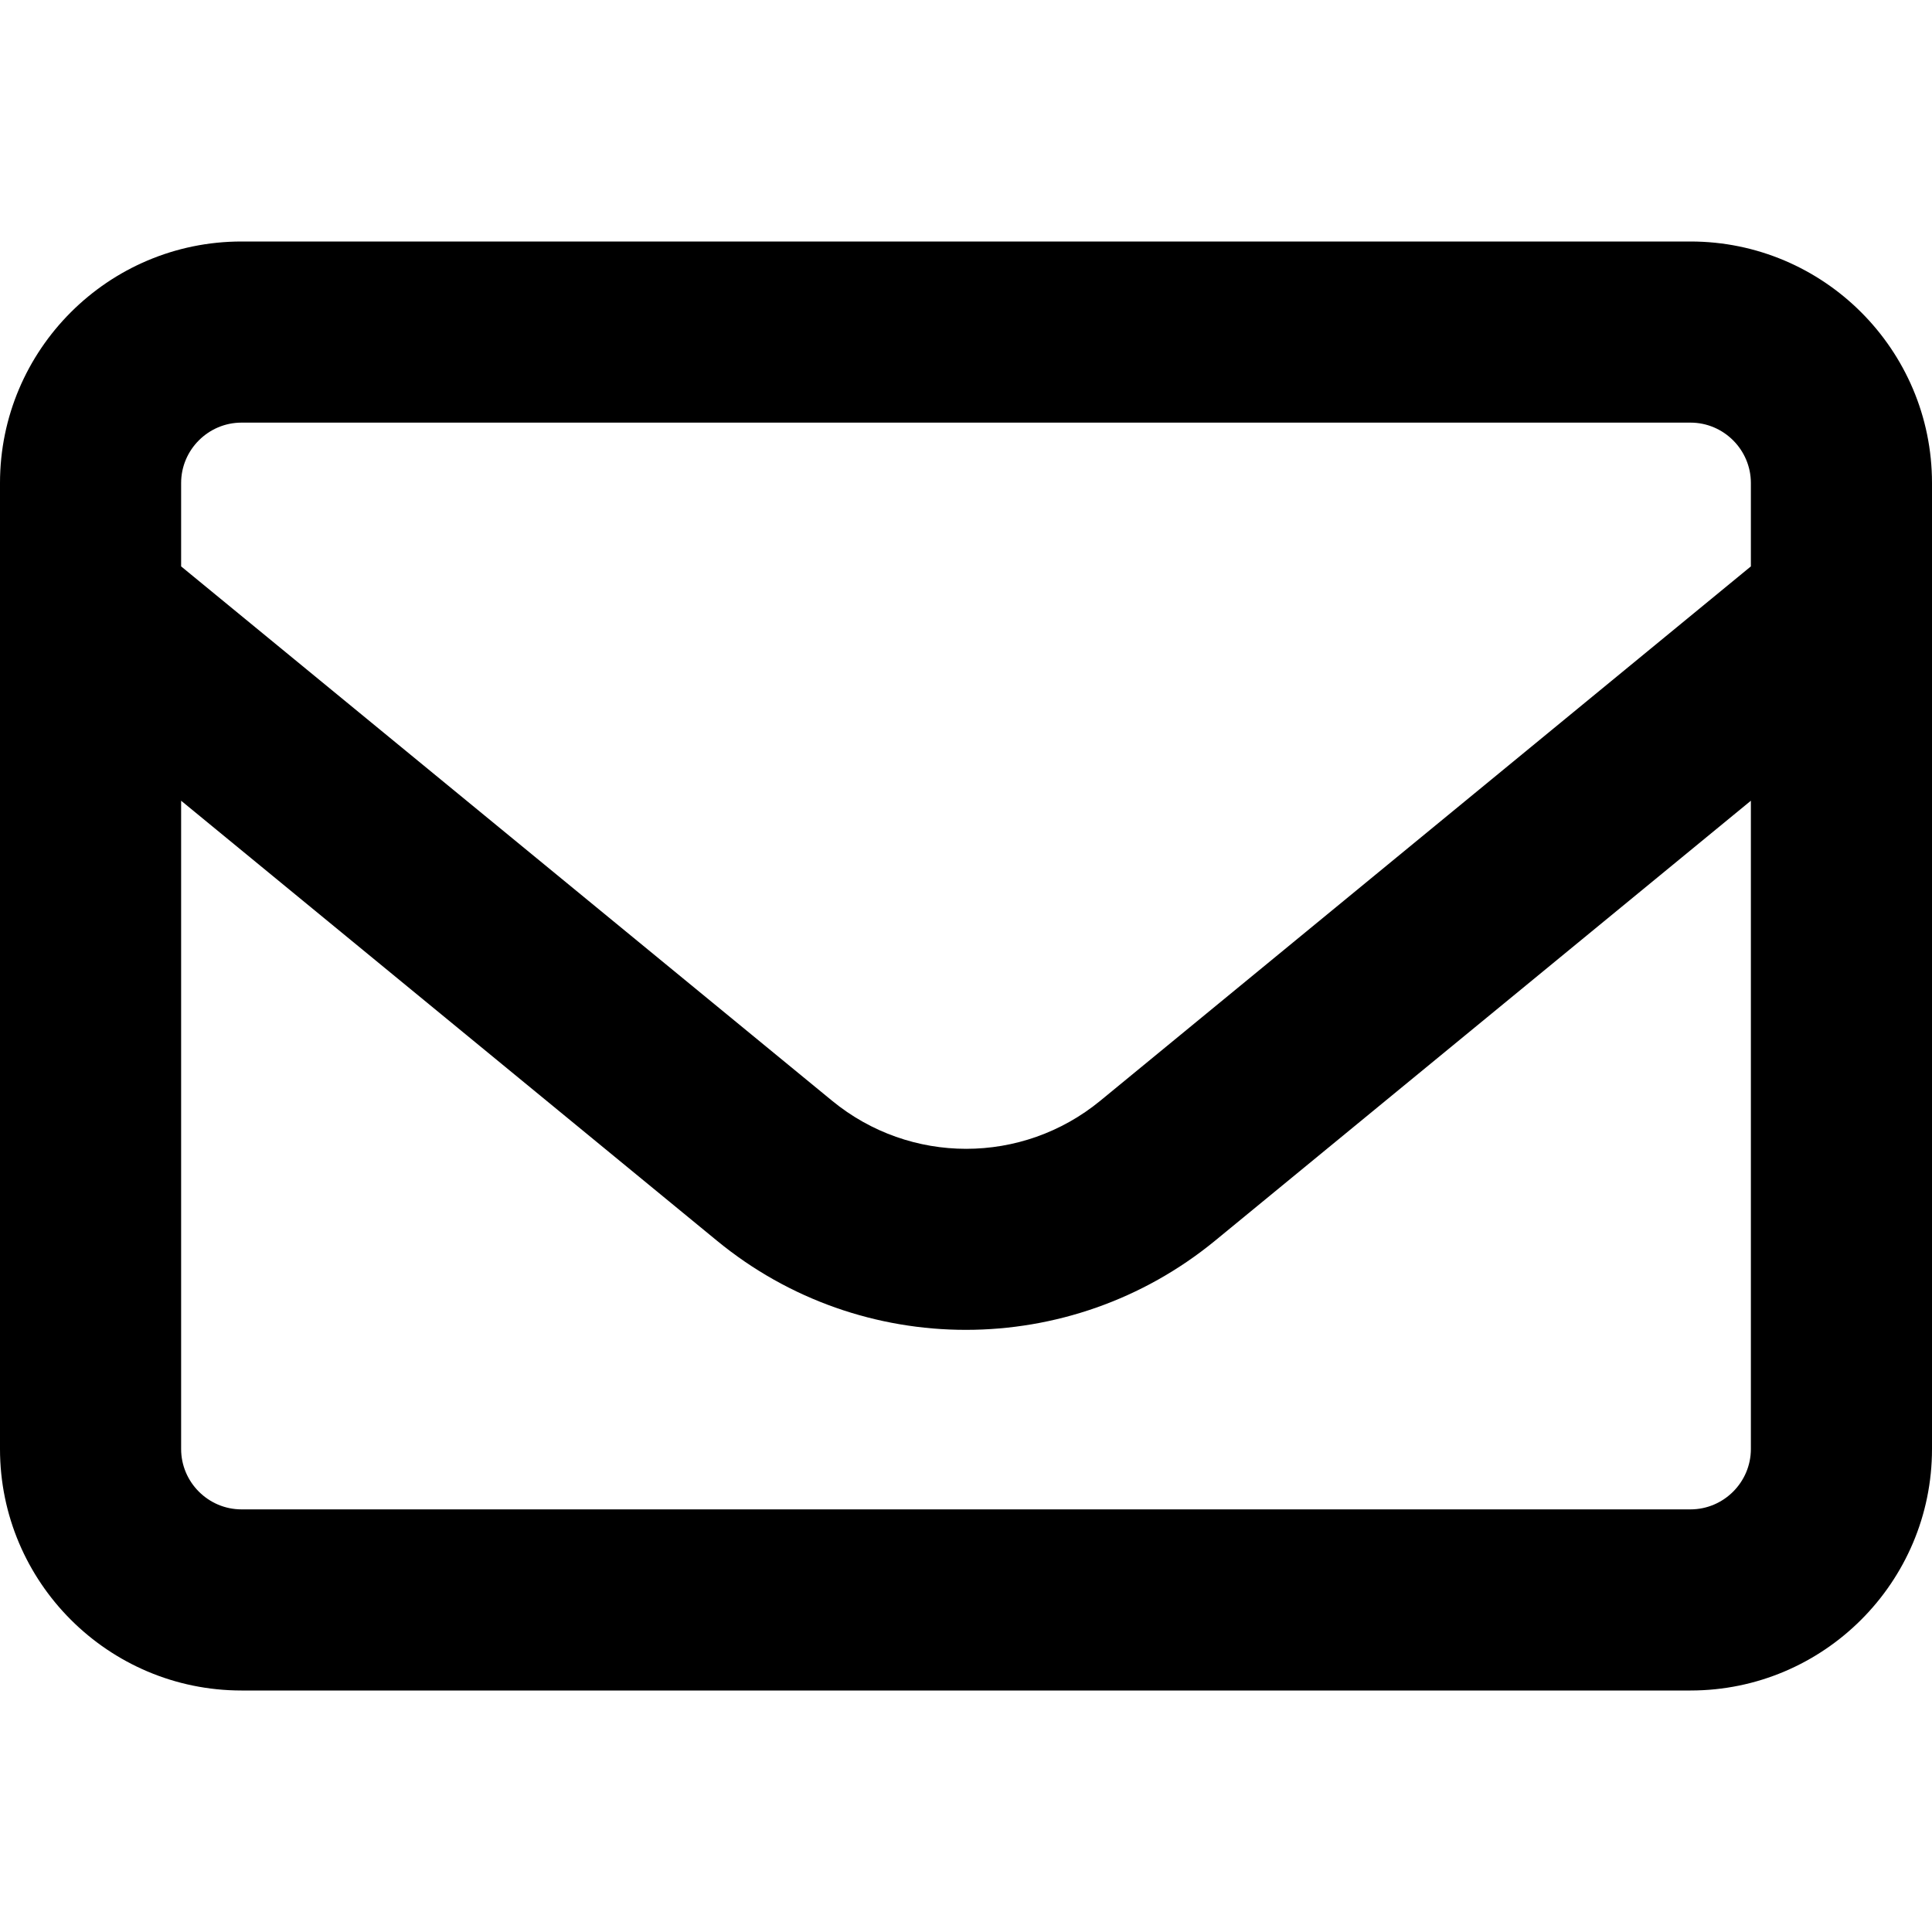
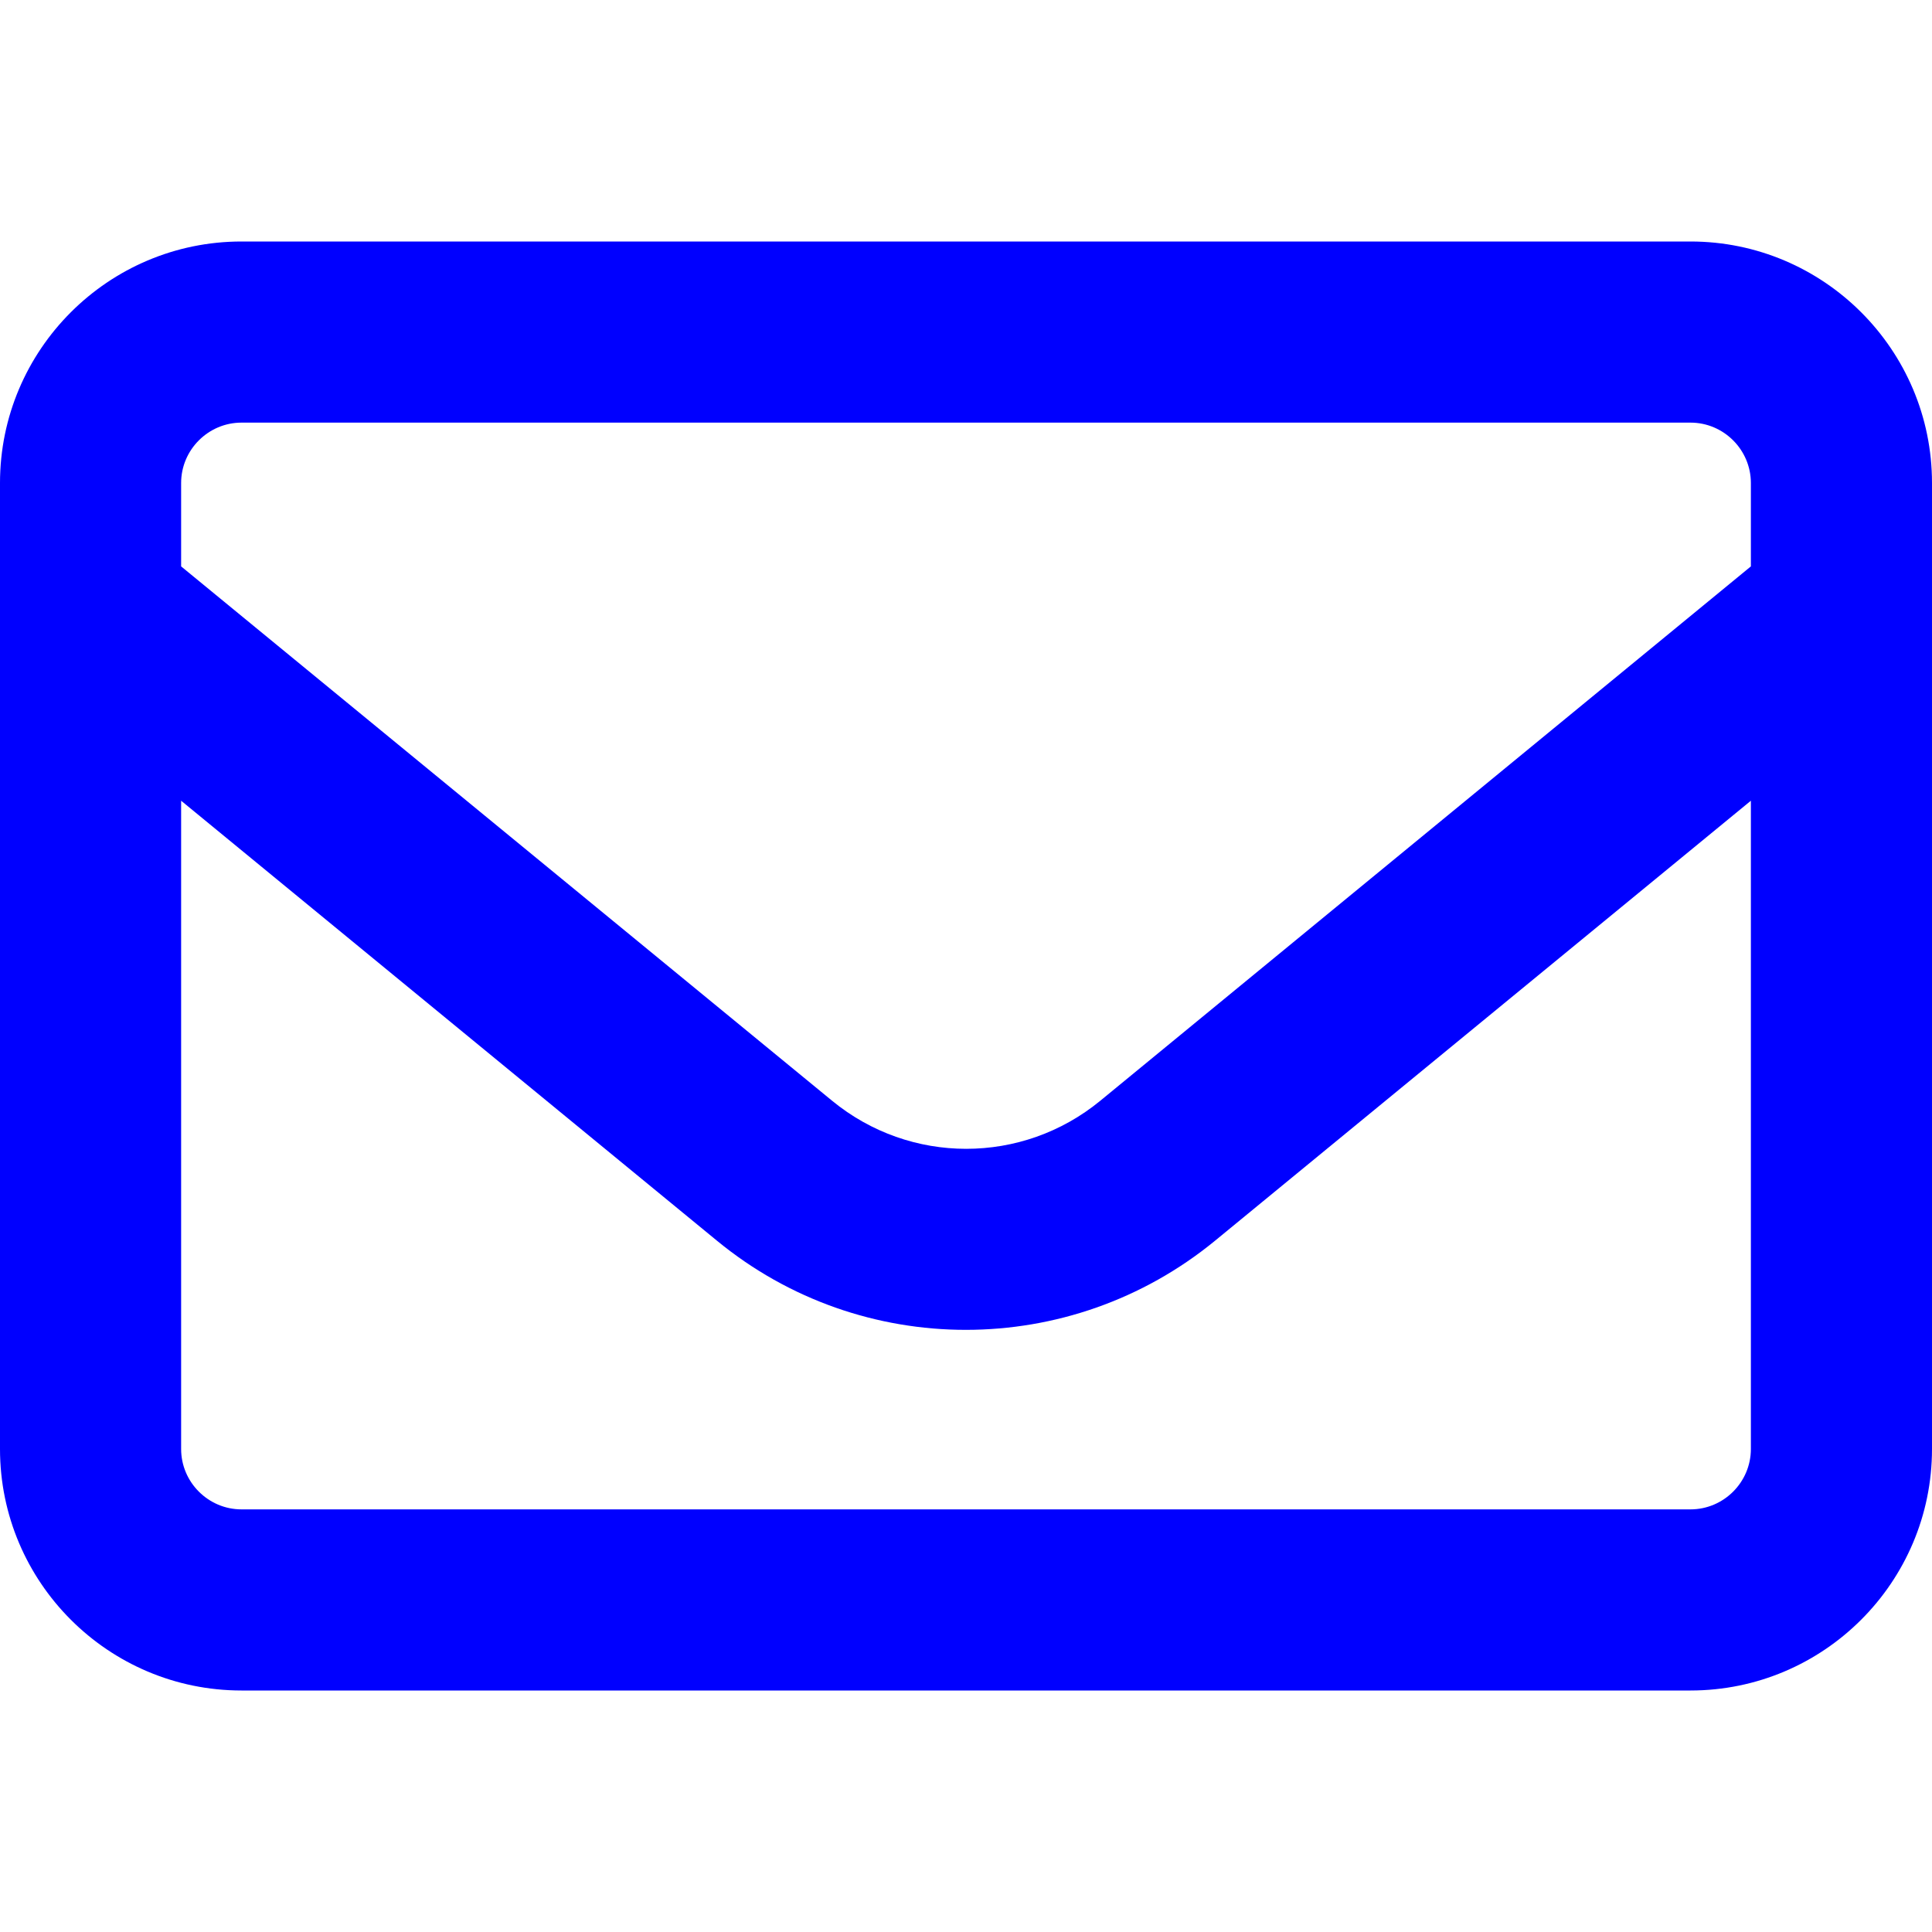
<svg xmlns="http://www.w3.org/2000/svg" aria-hidden="true" role="img" class="MuiBox-root css-3o0h5k iconify iconify--fa6-regular" width="1em" height="1em" viewBox="0 0 512 512">
-   <path fill="currentColor" d="M64 112c-8.8 0-16 7.2-16 16v22.1l172.5 141.6c20.7 17 50.4 17 71.1 0L464 150.1V128c0-8.8-7.2-16-16-16zM48 212.2V384c0 8.8 7.2 16 16 16h384c8.8 0 16-7.2 16-16V212.2L322 328.8c-38.4 31.5-93.7 31.5-132 0zM0 128c0-35.3 28.7-64 64-64h384c35.3 0 64 28.7 64 64v256c0 35.3-28.7 64-64 64H64c-35.3 0-64-28.7-64-64z" />
+   <path fill="blue" d="M64 112c-8.8 0-16 7.2-16 16v22.1l172.5 141.6c20.7 17 50.4 17 71.1 0L464 150.1V128c0-8.8-7.2-16-16-16zM48 212.2V384c0 8.8 7.2 16 16 16h384c8.8 0 16-7.2 16-16V212.2L322 328.8c-38.4 31.5-93.7 31.5-132 0zM0 128c0-35.3 28.7-64 64-64h384c35.3 0 64 28.7 64 64v256c0 35.3-28.7 64-64 64H64c-35.3 0-64-28.7-64-64z" />
</svg>
